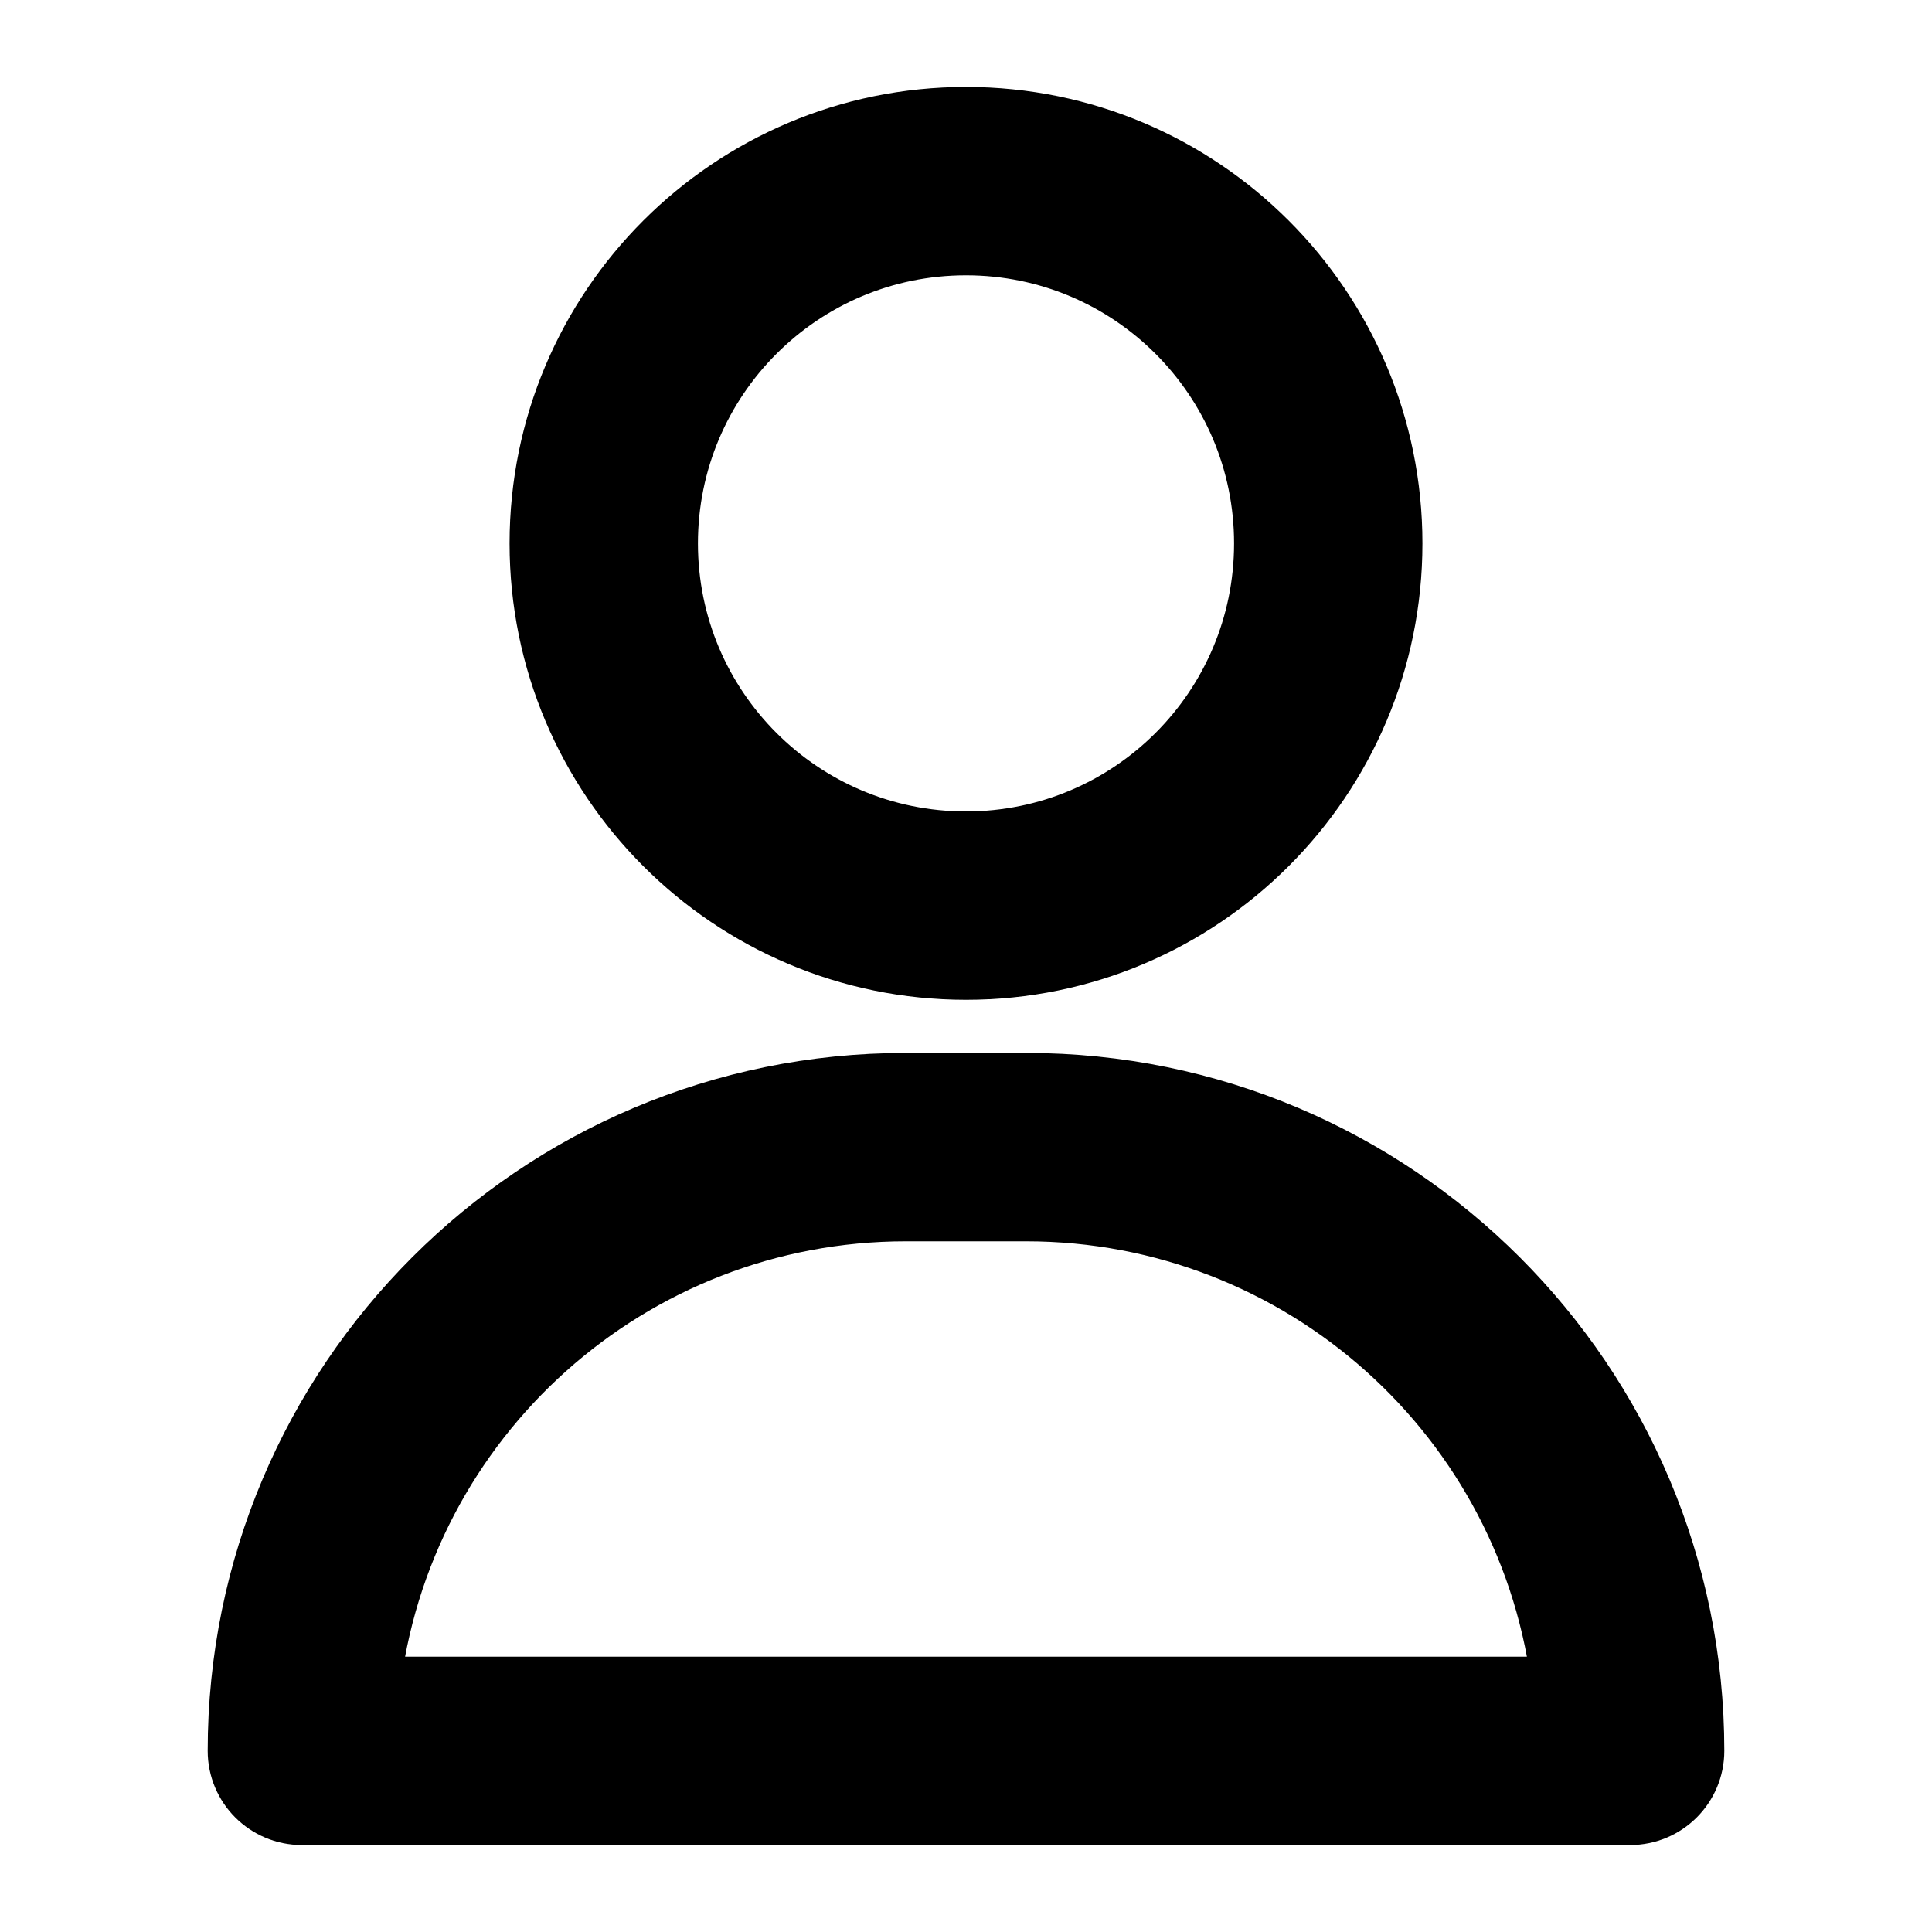
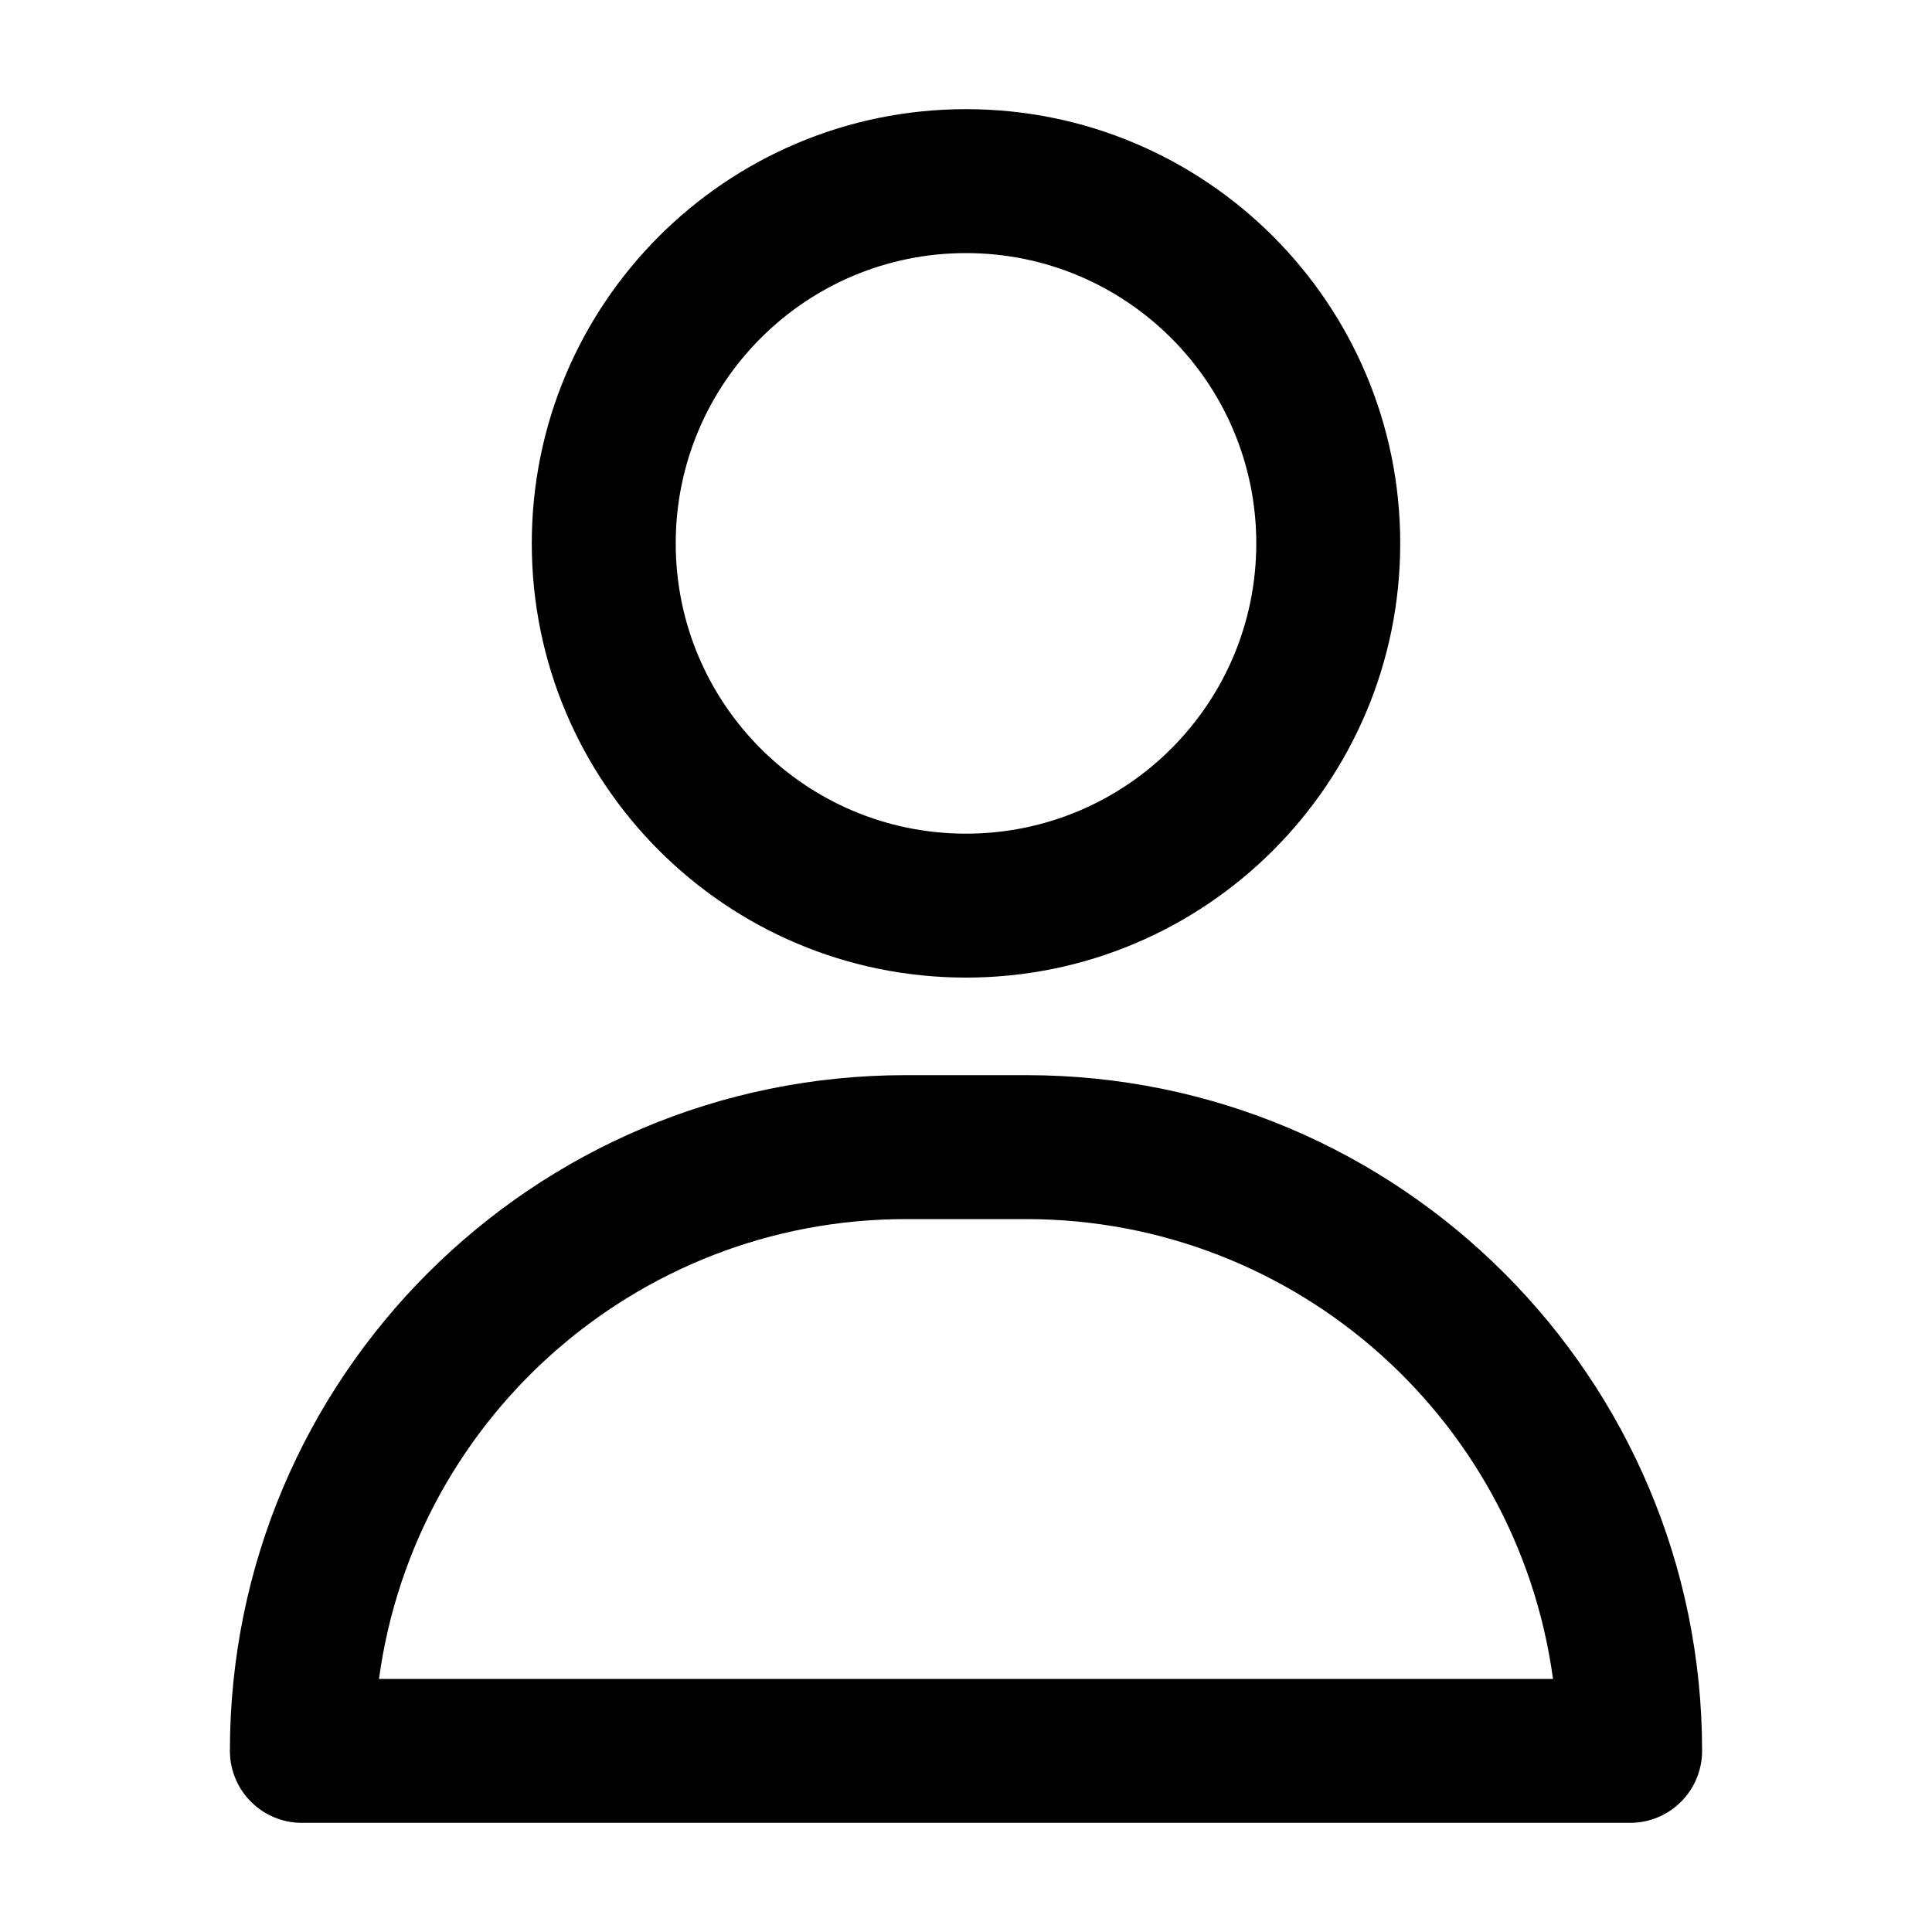
- <svg xmlns="http://www.w3.org/2000/svg" fill="#000000" width="800px" height="800px" viewBox="0 0 32 32" stroke="#000000" stroke-width="1.12">
+ <svg xmlns="http://www.w3.org/2000/svg" fill="#000000" width="800px" height="800px" viewBox="0 0 32 32" stroke="#000000" stroke-width="0.384">
  <g id="SVGRepo_bgCarrier" stroke-width="0" />
  <g id="SVGRepo_tracerCarrier" stroke-linecap="round" stroke-linejoin="round" />
  <g id="SVGRepo_iconCarrier">
    <g id="about">
      <path d="M16,16A7,7,0,1,0,9,9,7,7,0,0,0,16,16ZM16,4a5,5,0,1,1-5,5A5,5,0,0,1,16,4Z" />
      <path d="M17,18H15A11,11,0,0,0,4,29a1,1,0,0,0,1,1H27a1,1,0,0,0,1-1A11,11,0,0,0,17,18ZM6.06,28A9,9,0,0,1,15,20h2a9,9,0,0,1,8.94,8Z" />
    </g>
  </g>
</svg>
